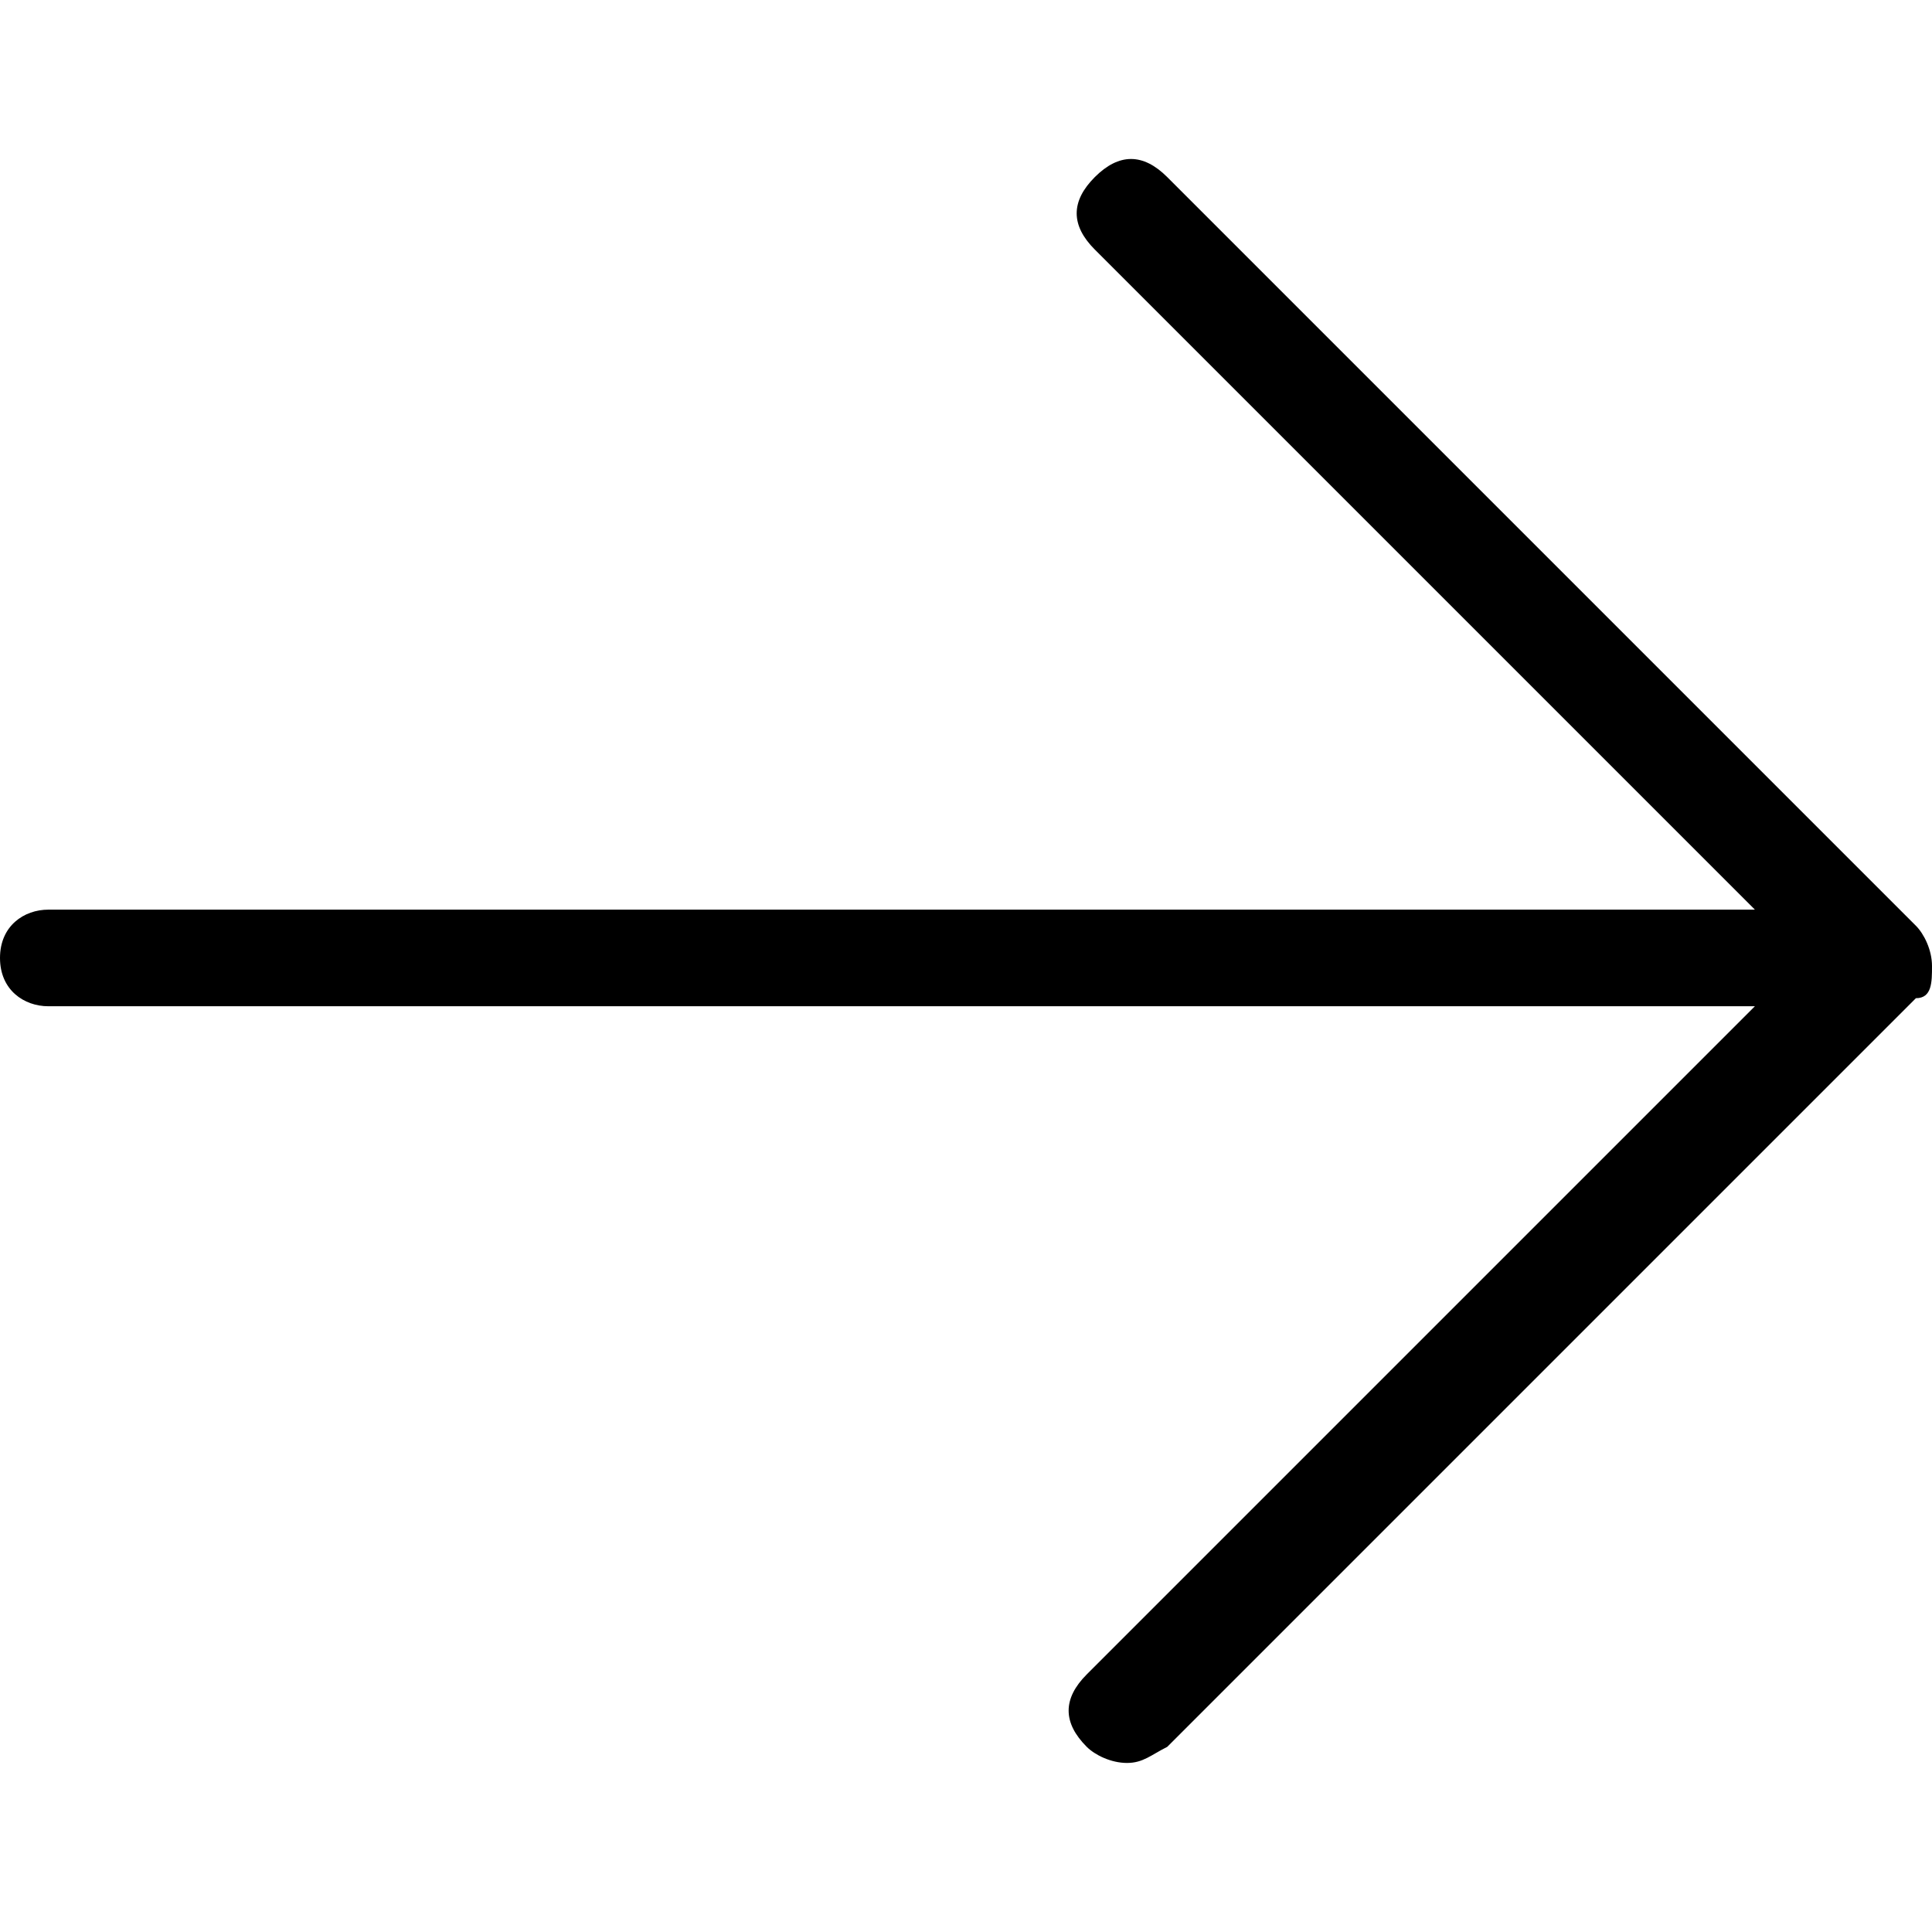
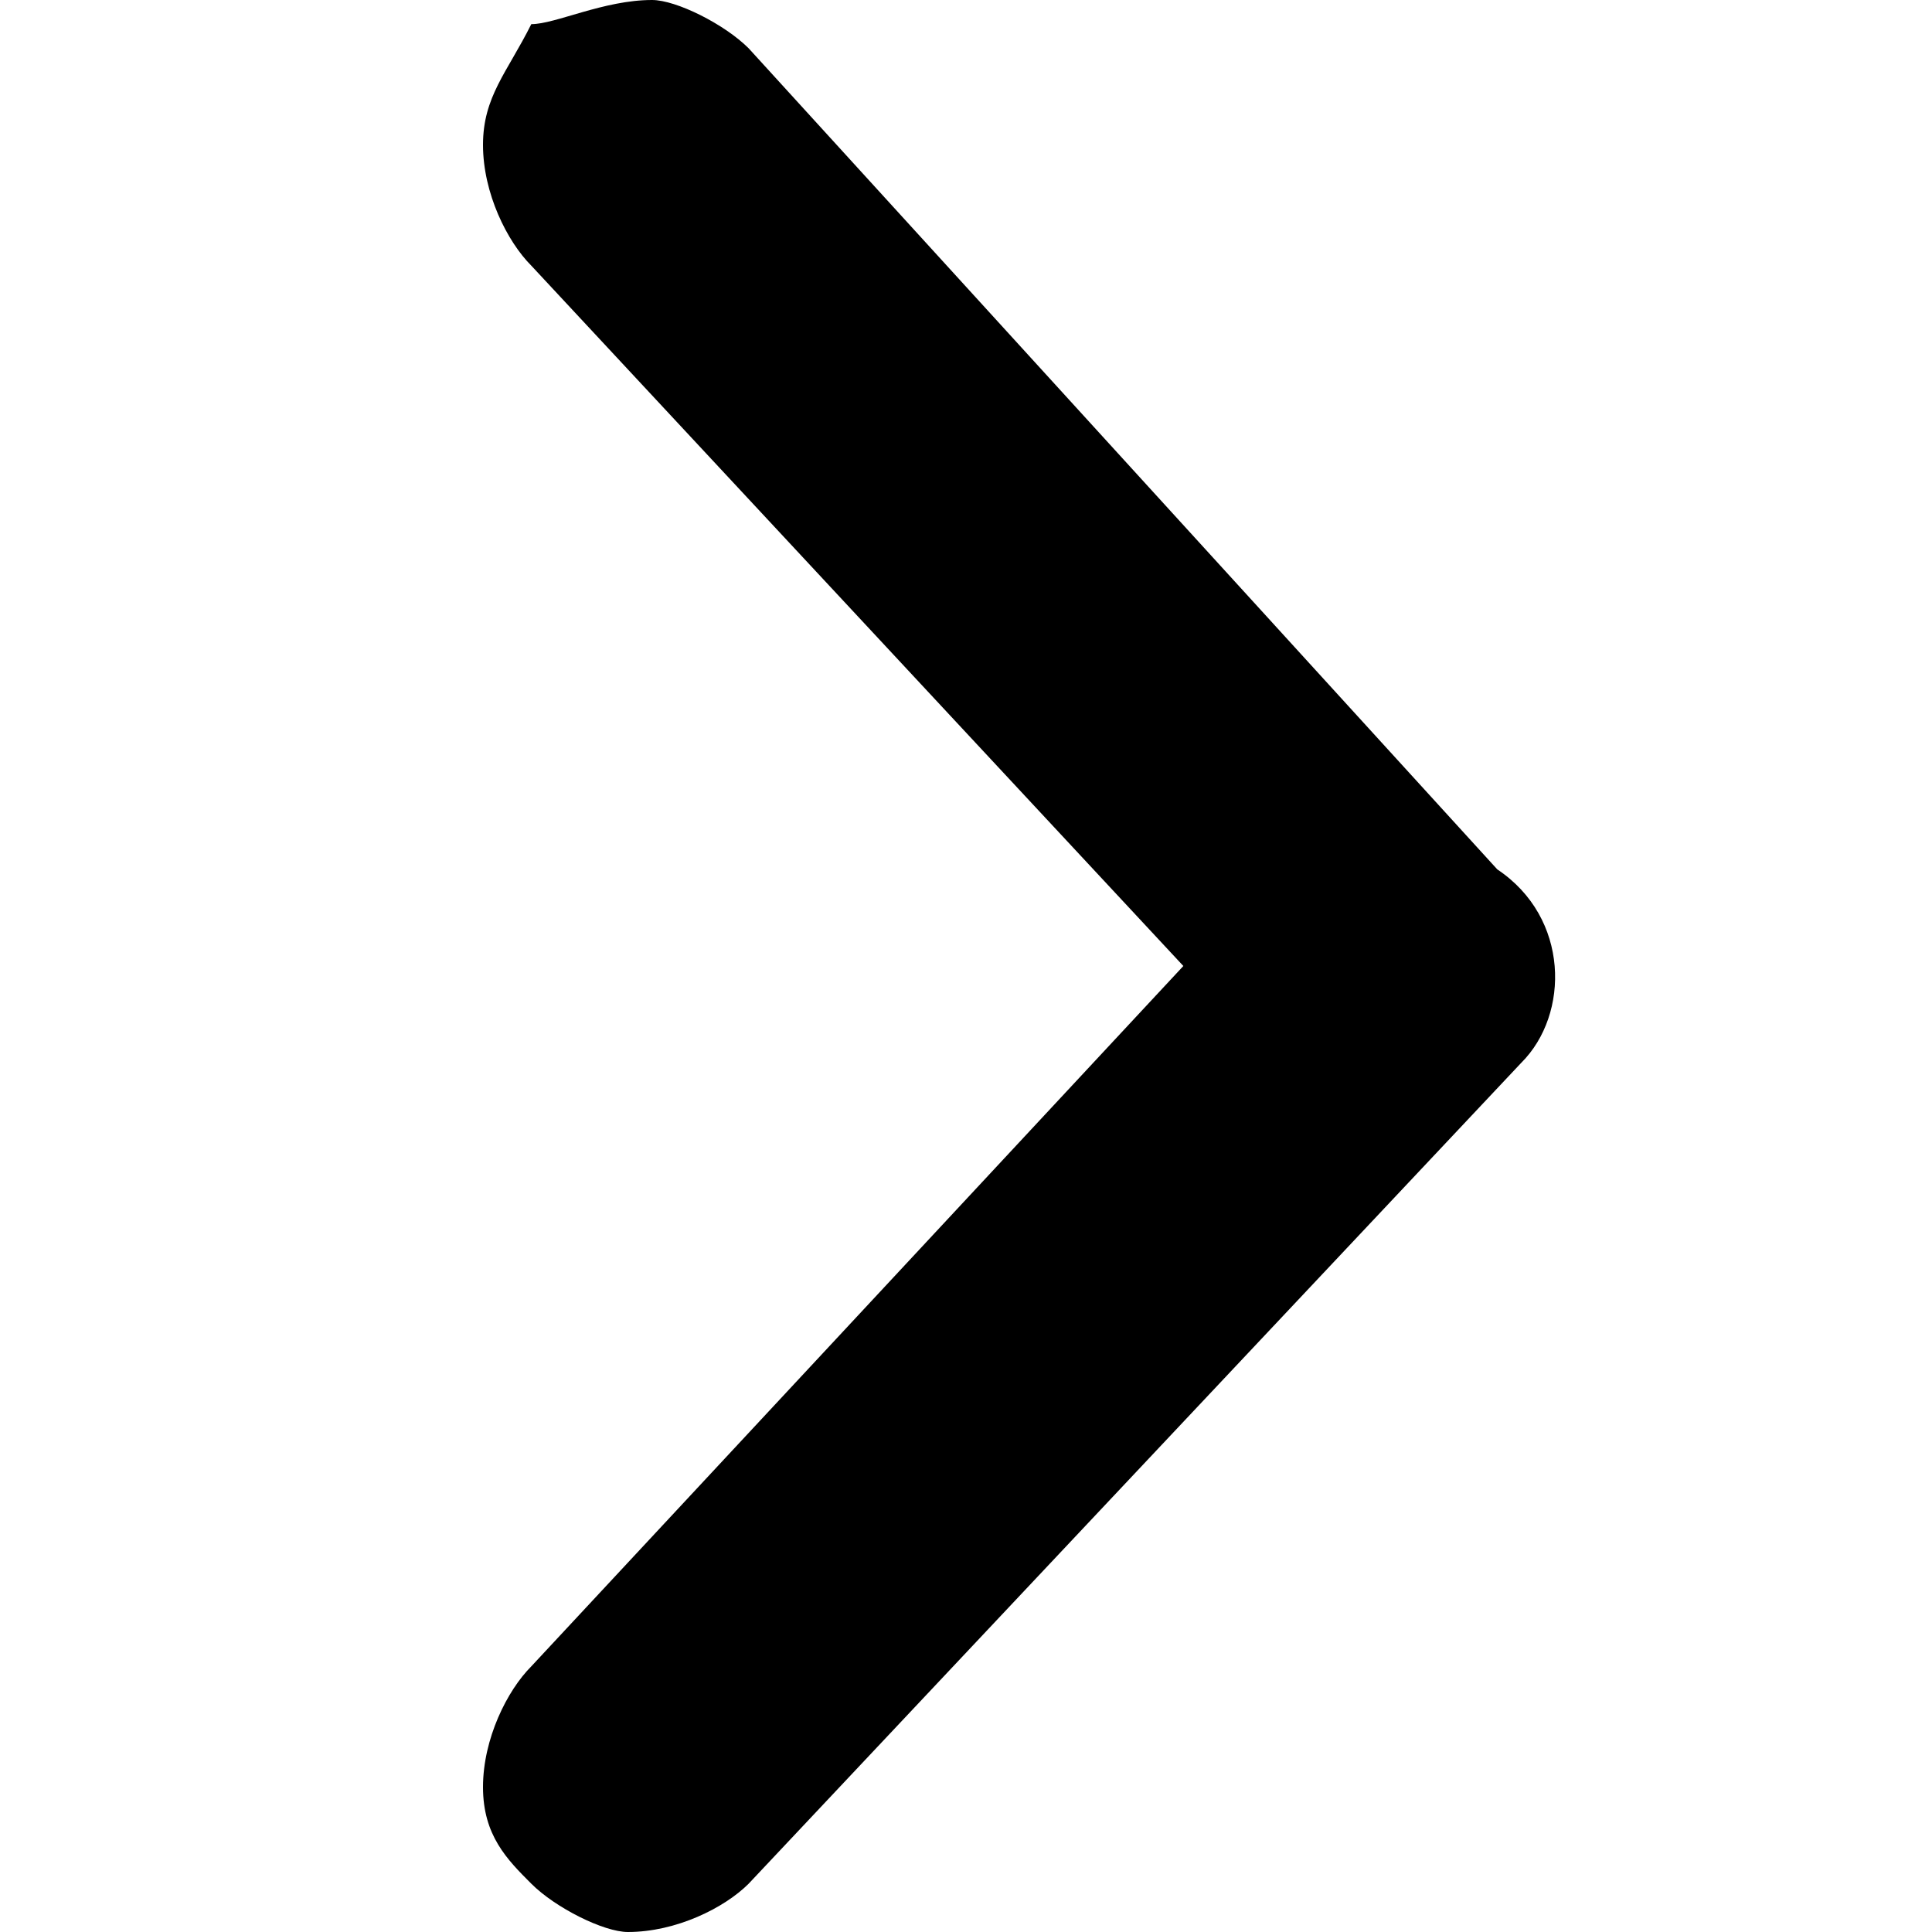
- <svg xmlns="http://www.w3.org/2000/svg" version="1.1" id="Layer_1" x="0px" y="0px" viewBox="0 0 24 24" style="enable-background:new 0 0 24 24;" xml:space="preserve">
-   <path d="M0,11.9c0,0.4,0.3,0.6,0.6,0.6h21.2l-8.3,8.3c-0.3,0.3-0.3,0.6,0,0.9c0.1,0.1,0.3,0.2,0.5,0.2s0.3-0.1,0.5-0.2l9.3-9.3  C24,12.4,24,12.2,24,12s-0.1-0.4-0.2-0.5l-9.3-9.3c-0.3-0.3-0.6-0.3-0.9,0c-0.3,0.3-0.3,0.6,0,0.9l8.2,8.2H0.6  C0.3,11.3,0,11.5,0,11.9z" />
+ <svg xmlns="http://www.w3.org/2000/svg" version="1.1" id="Layer_1" x="0px" y="0px" viewBox="0 0 8 8" style="enable-background:new 0 0 8 8;" xml:space="preserve">
+   <path d="M6.3,4.4L3.1,7.8C3,7.9,2.8,8,2.6,8C2.5,8,2.3,7.9,2.2,7.8l0,0C2.1,7.7,2,7.6,2,7.4C2,7.2,2.1,7,2.2,6.9L4.9,4L2.2,1.1  C2.1,1,2,0.8,2,0.6c0-0.2,0.1-0.3,0.2-0.5C2.3,0.1,2.5,0,2.7,0C2.8,0,3,0.1,3.1,0.2l3.1,3.4C6.5,3.8,6.5,4.2,6.3,4.4z" />
</svg>
